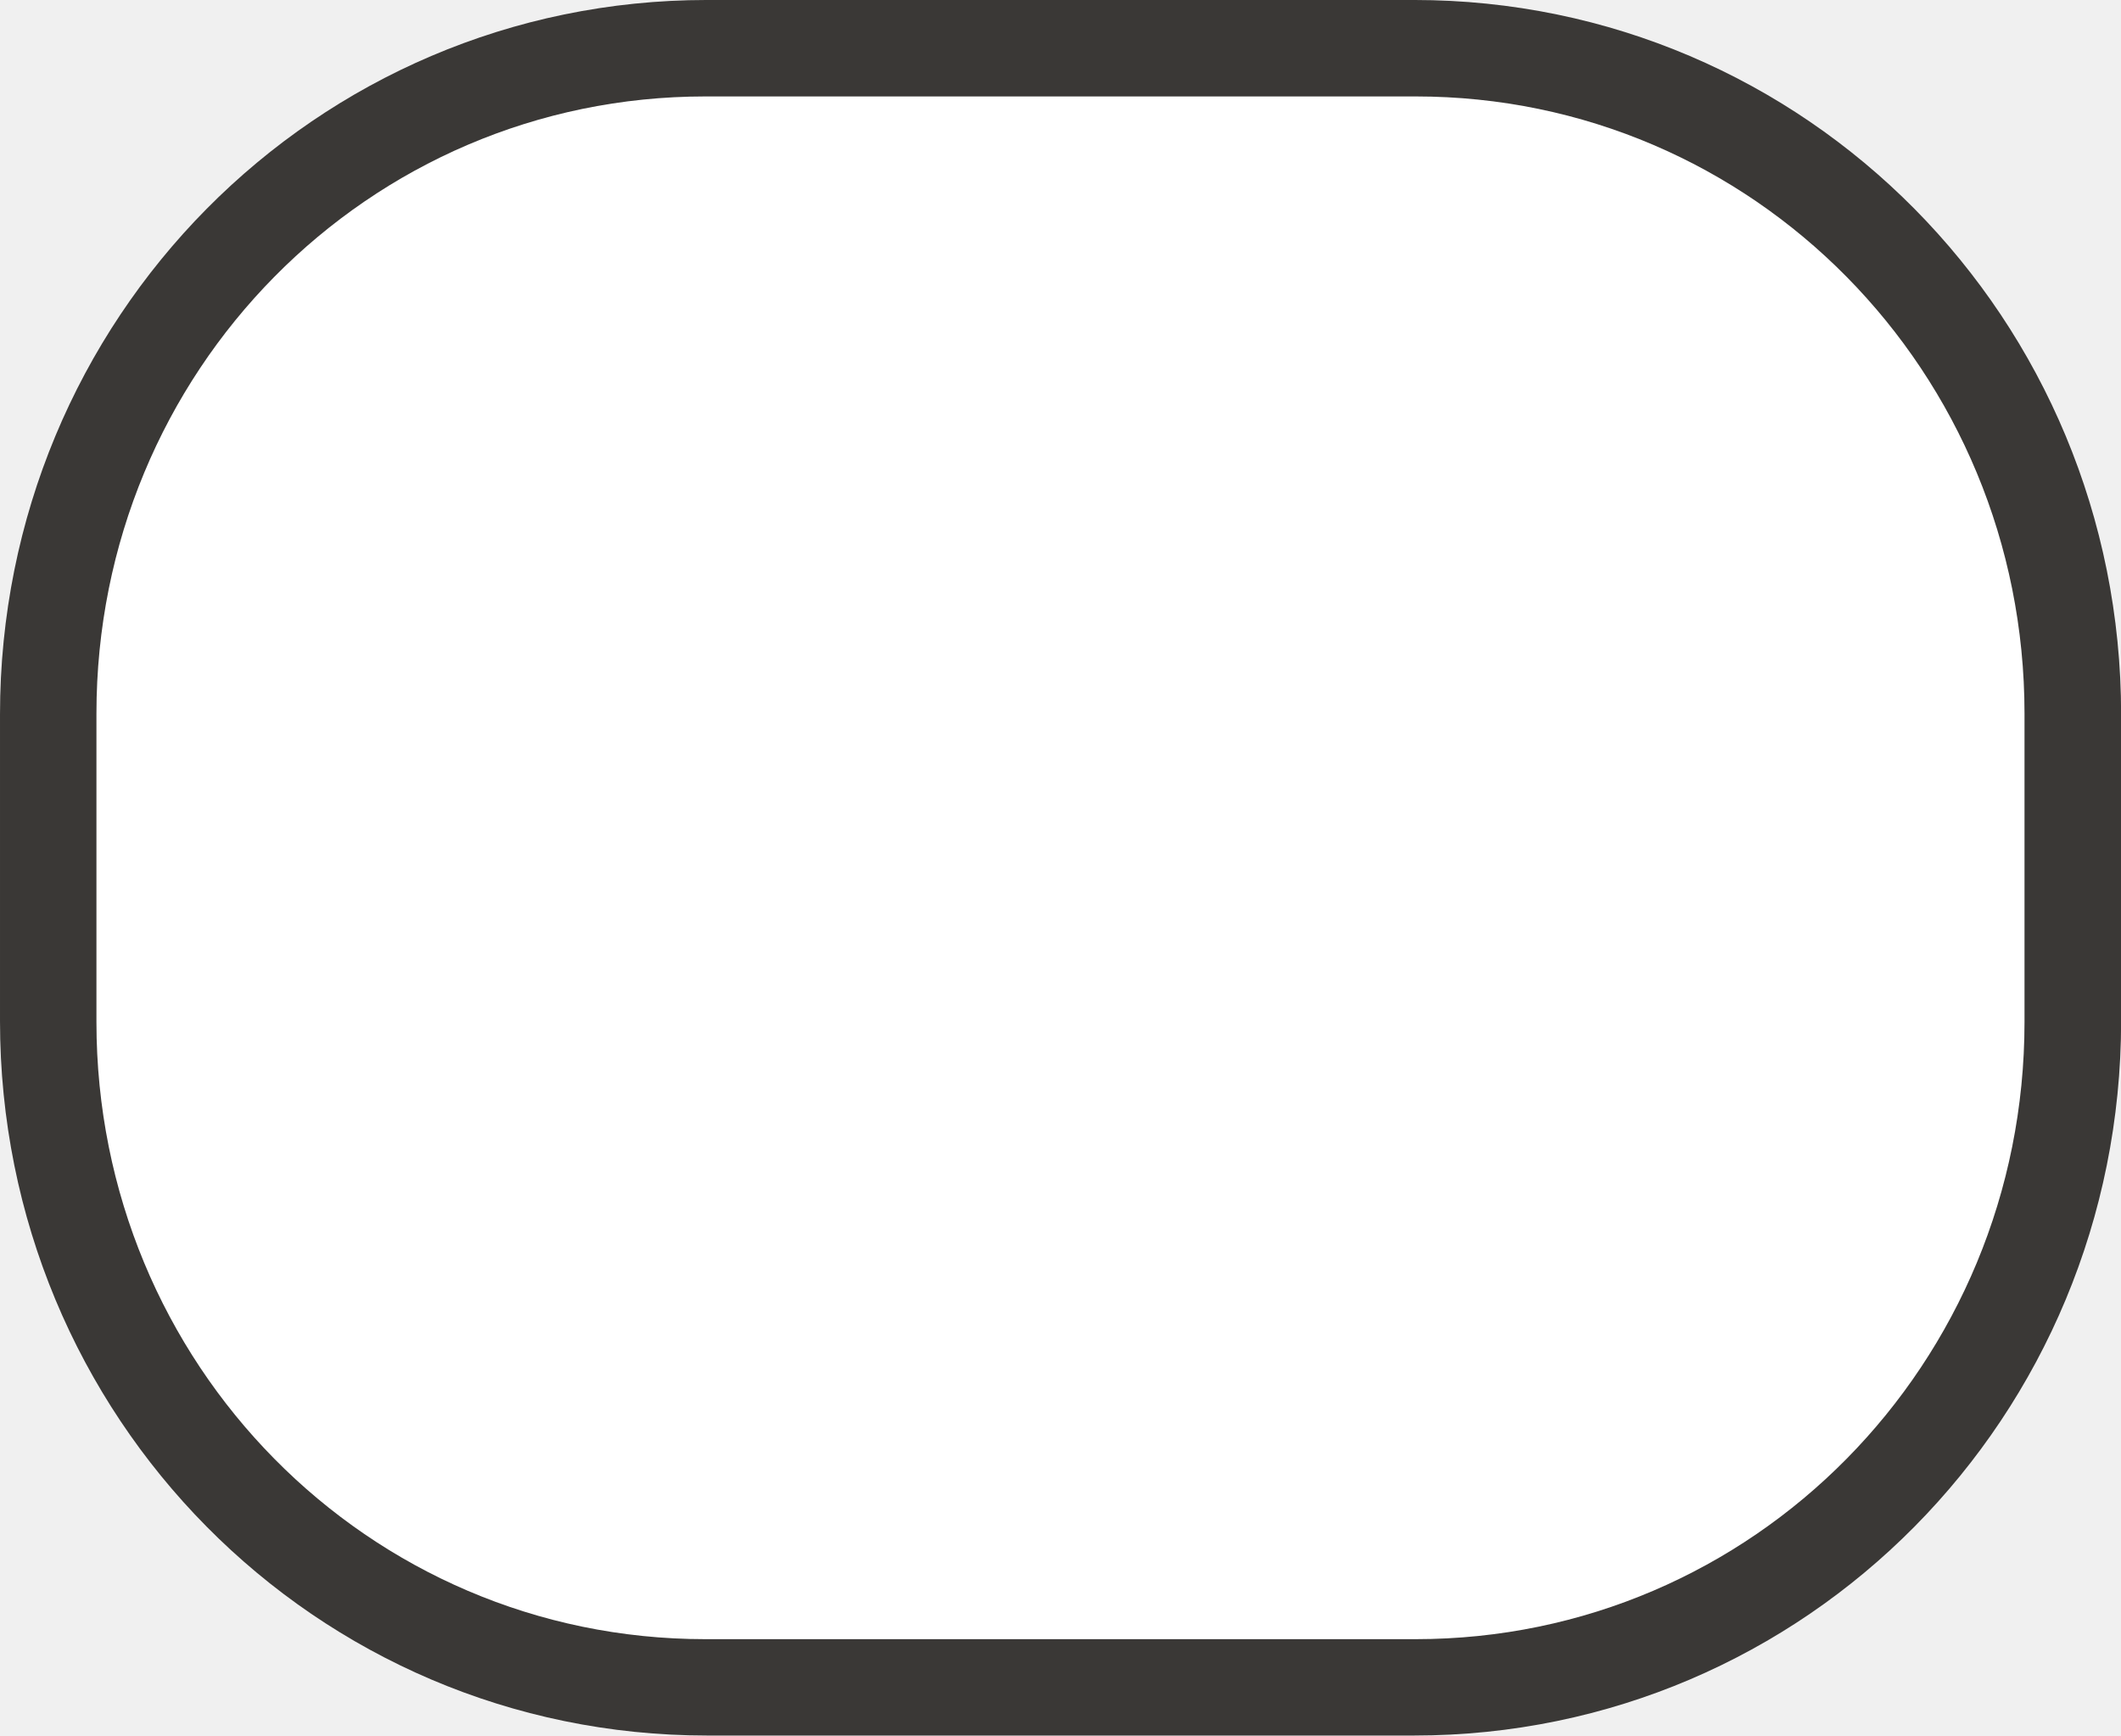
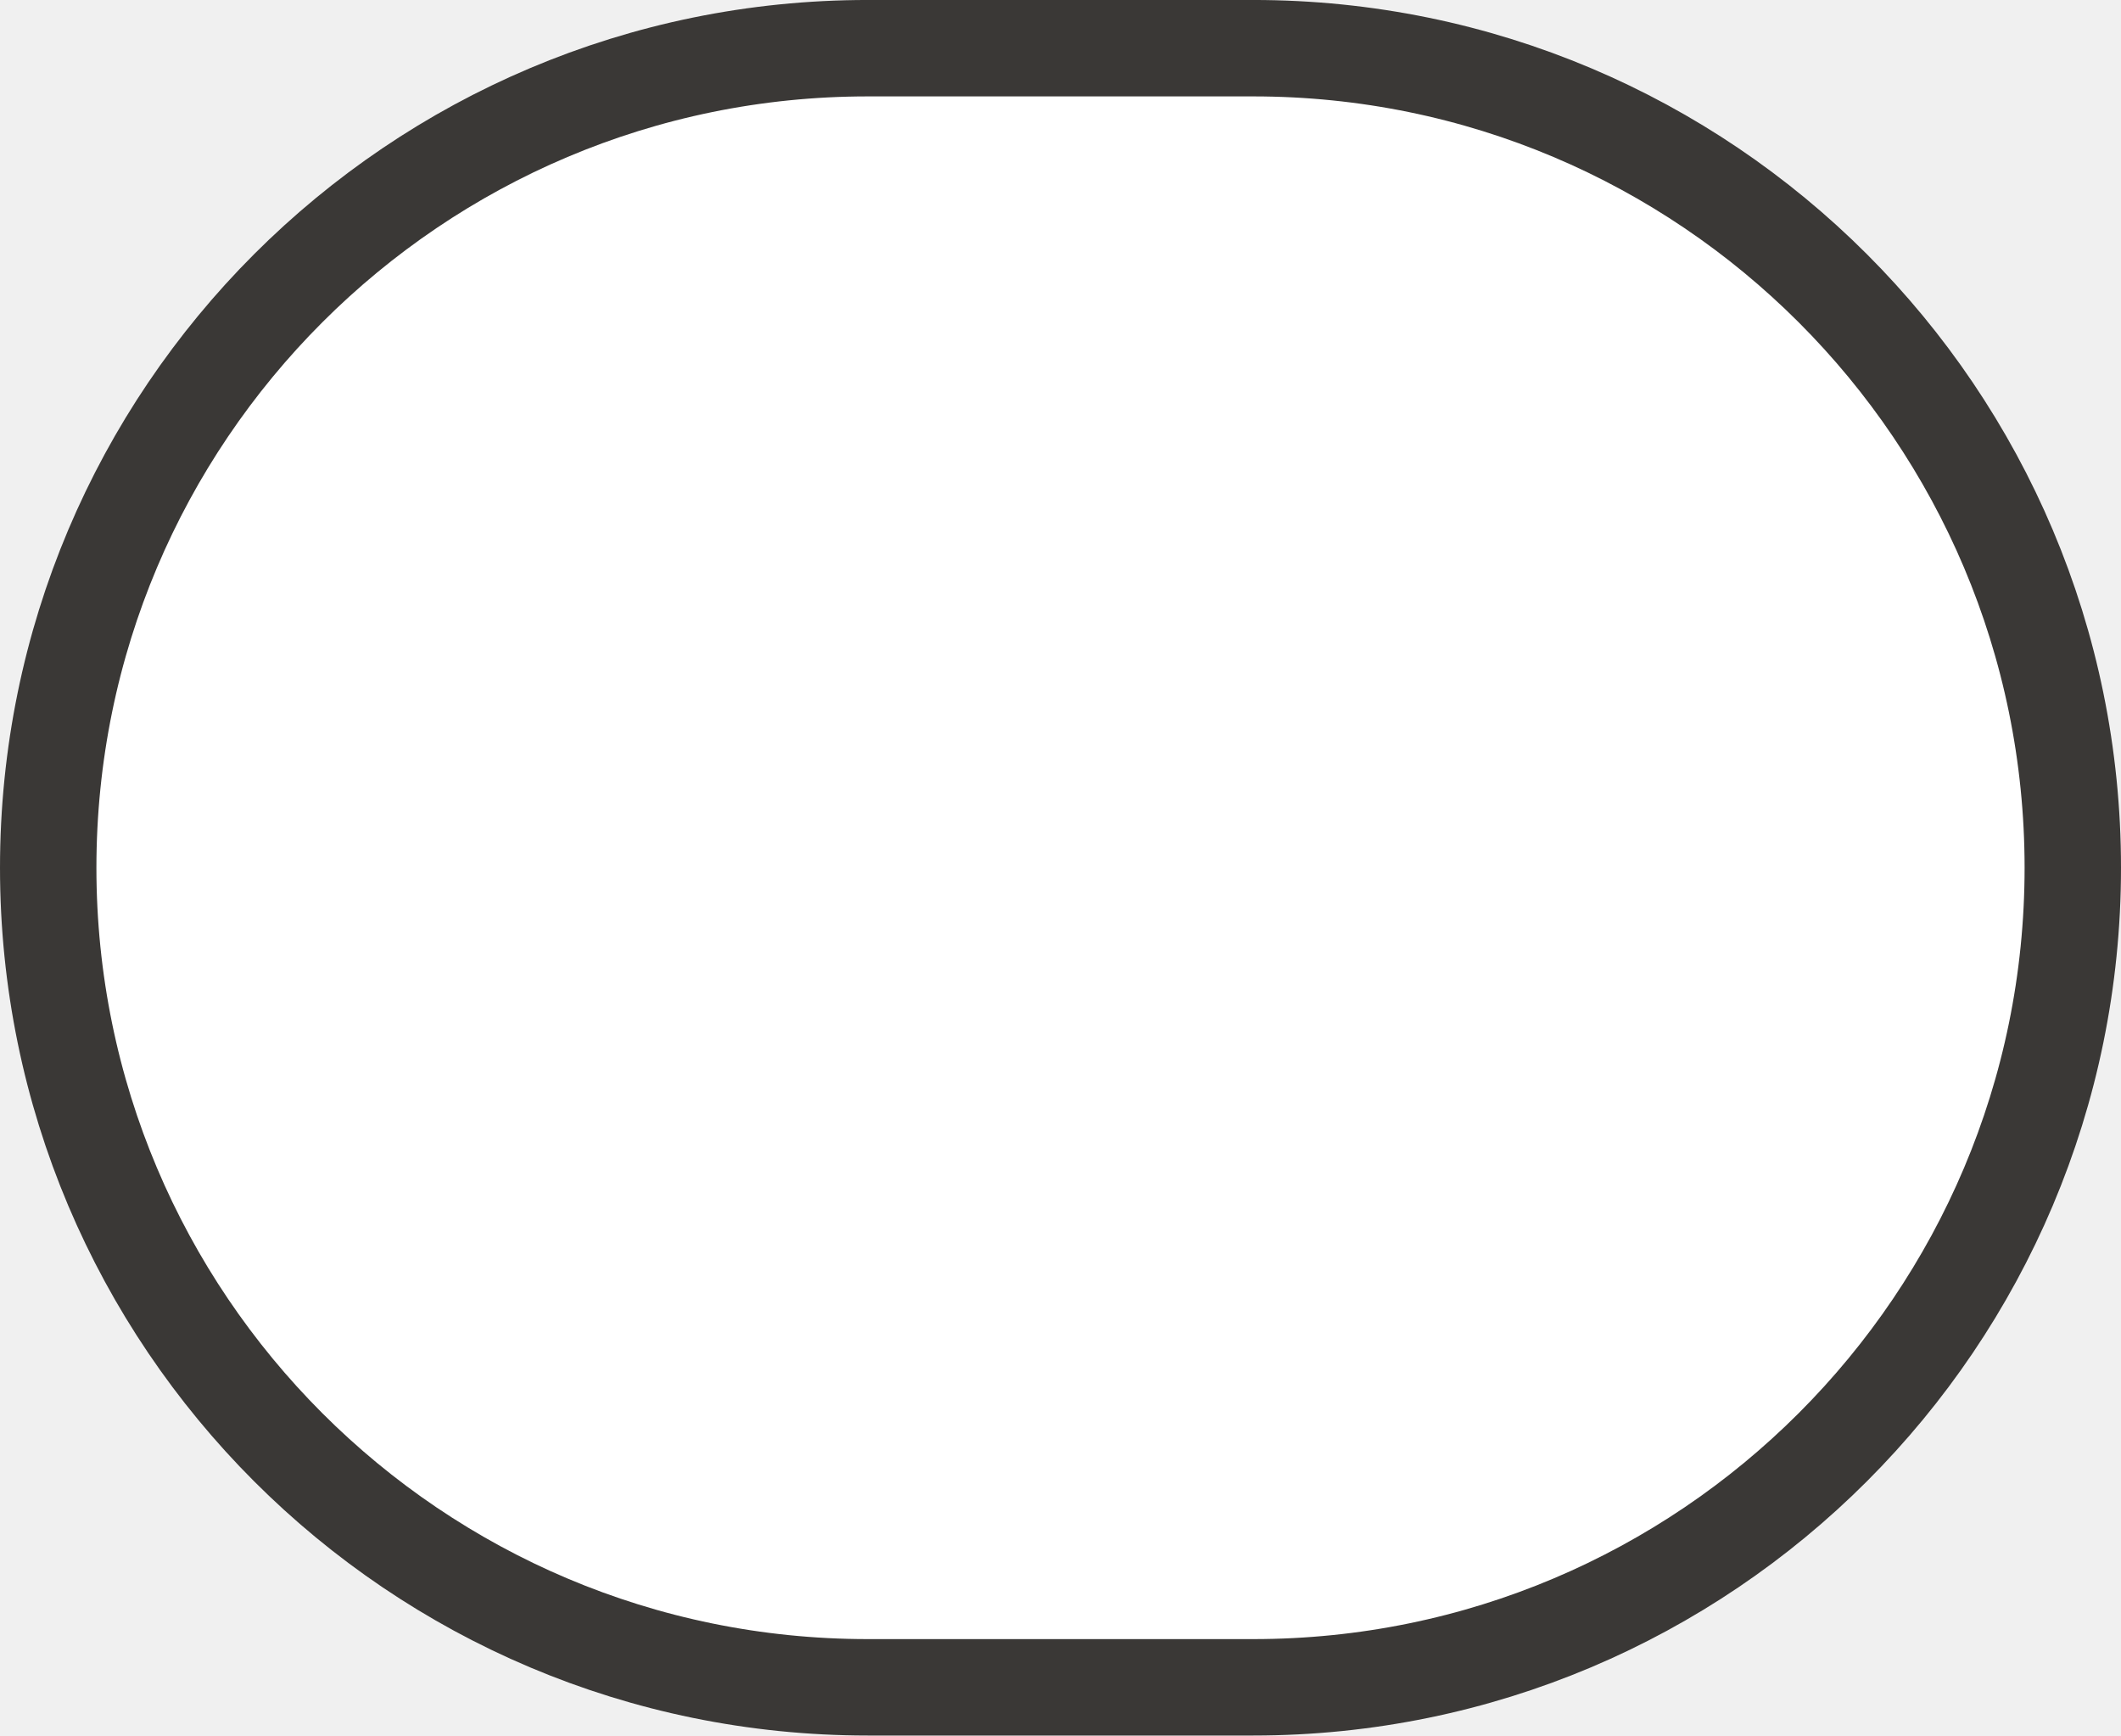
<svg xmlns="http://www.w3.org/2000/svg" width="22" height="18" id="svg4986" version="1.1" viewBox="0 0 22 18">
  <defs id="defs4988" />
  <g id="layer1" transform="translate(-54.99998,-900.3622)">
    <g transform="translate(-180,480)" id="generic-md-1">
-       <g id="g6908" transform="matrix(0.8571429,0,0,0.8571429,34.6,60.73746)" style="stroke-width:1.167">
-         <path id="rect3443" d="m 242.356,419.562 8.556,0 c 4.74,0 8.556,3.857 8.556,8.647 l 0,3.706 c 0,4.79 -3.816,8.647 -8.556,8.647 l -8.556,0 c -4.74,0 -8.556,-3.857 -8.556,-8.647 l 0,-3.706 c 0,-4.79 3.816,-8.647 8.556,-8.647 z" style="color:#3a3836;display:inline;overflow:visible;visibility:visible;fill:#3a3836;fill-opacity:1;fill-rule:evenodd;stroke:none;stroke-width:1.167;marker:none;enable-background:accumulate" />
-         <path id="rect3445" d="m 242.335,420.729 8.596,0 c 4.082,0 7.368,3.33 7.368,7.467 l 0,3.733 c 0,4.137 -3.286,7.467 -7.368,7.467 l -8.596,0 c -4.082,0 -7.368,-3.33 -7.368,-7.467 l 0,-3.733 c 0,-4.137 3.286,-7.467 7.368,-7.467 z" style="color:#3a3836;display:inline;overflow:visible;visibility:visible;fill:#ffffff;fill-opacity:1;fill-rule:evenodd;stroke:none;stroke-width:1.167;marker:none;enable-background:accumulate" transform="translate(0,4.9374802e-5)" />
-       </g>
+       <rect style="opacity:1;fill:#ffffff;fill-opacity:1;stroke:#3a3836;stroke-width:1;stroke-linecap:round;stroke-linejoin:round;stroke-miterlimit:4;stroke-dasharray:none;stroke-dashoffset:0;stroke-opacity:1;marker:none" id="rect10221" width="21" height="17" x="235.5" y="420.862" rx="8.5" ry="8.5" />
    </g>
  </g>
</svg>
